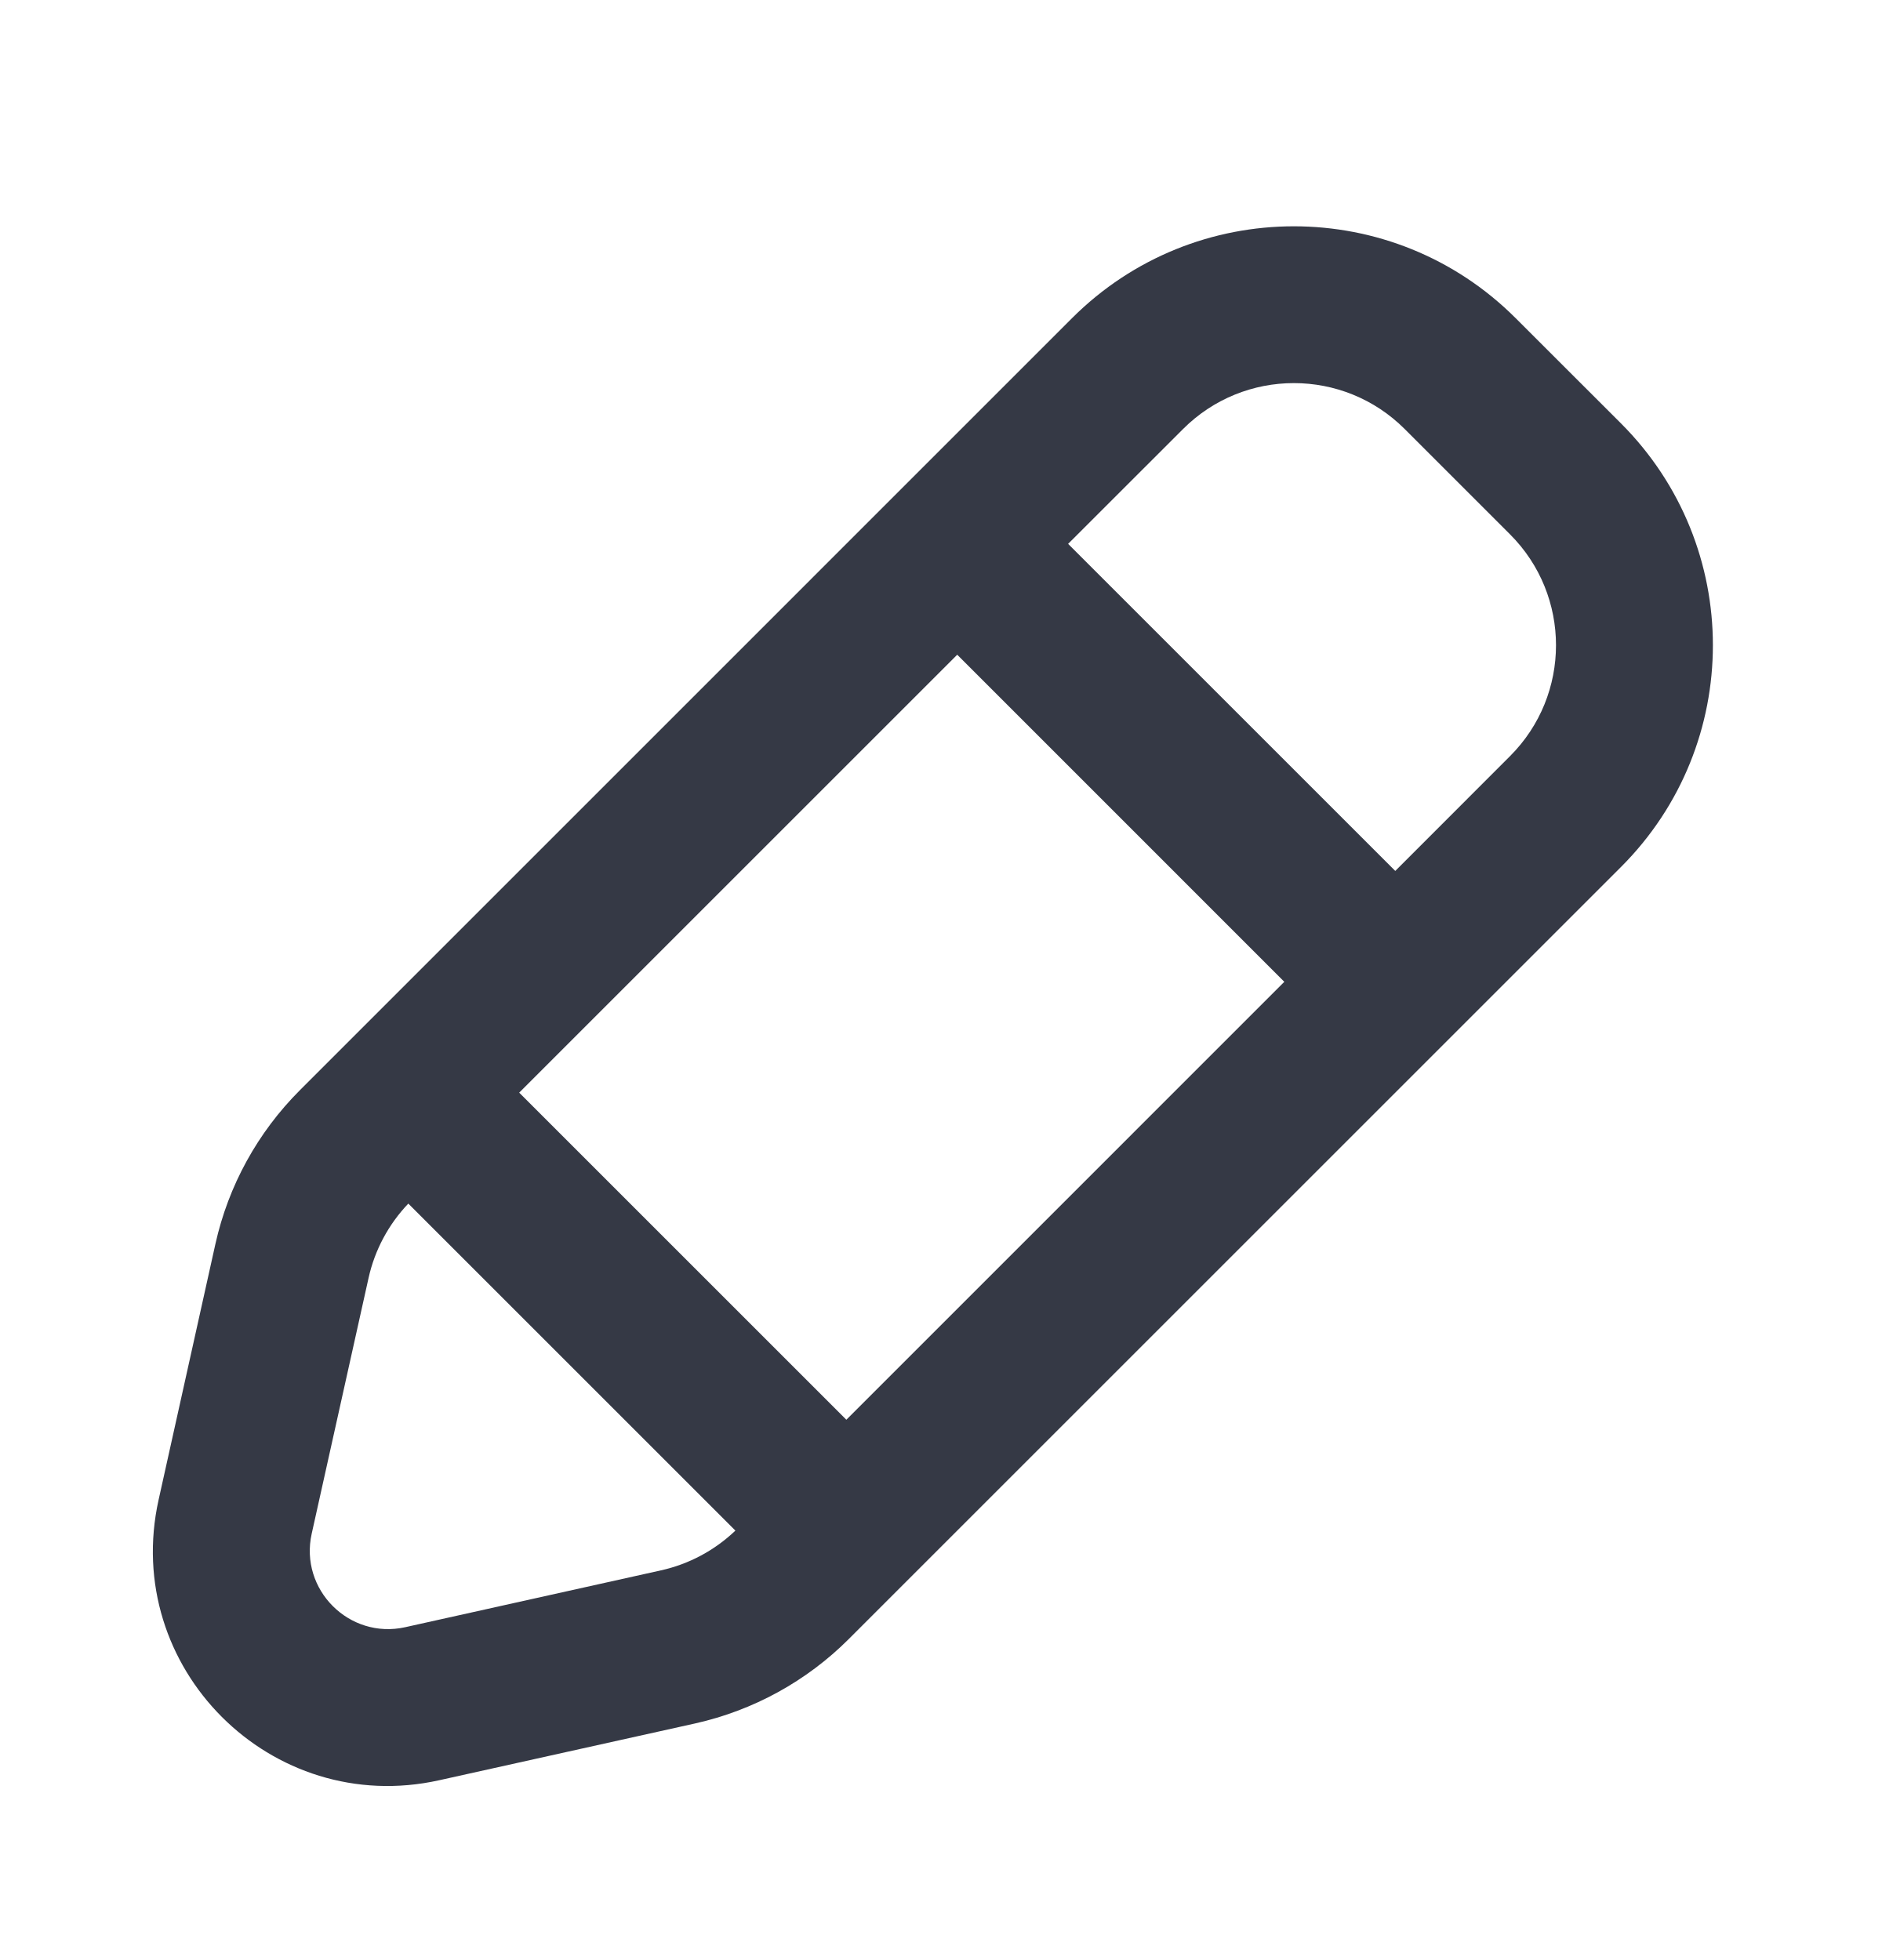
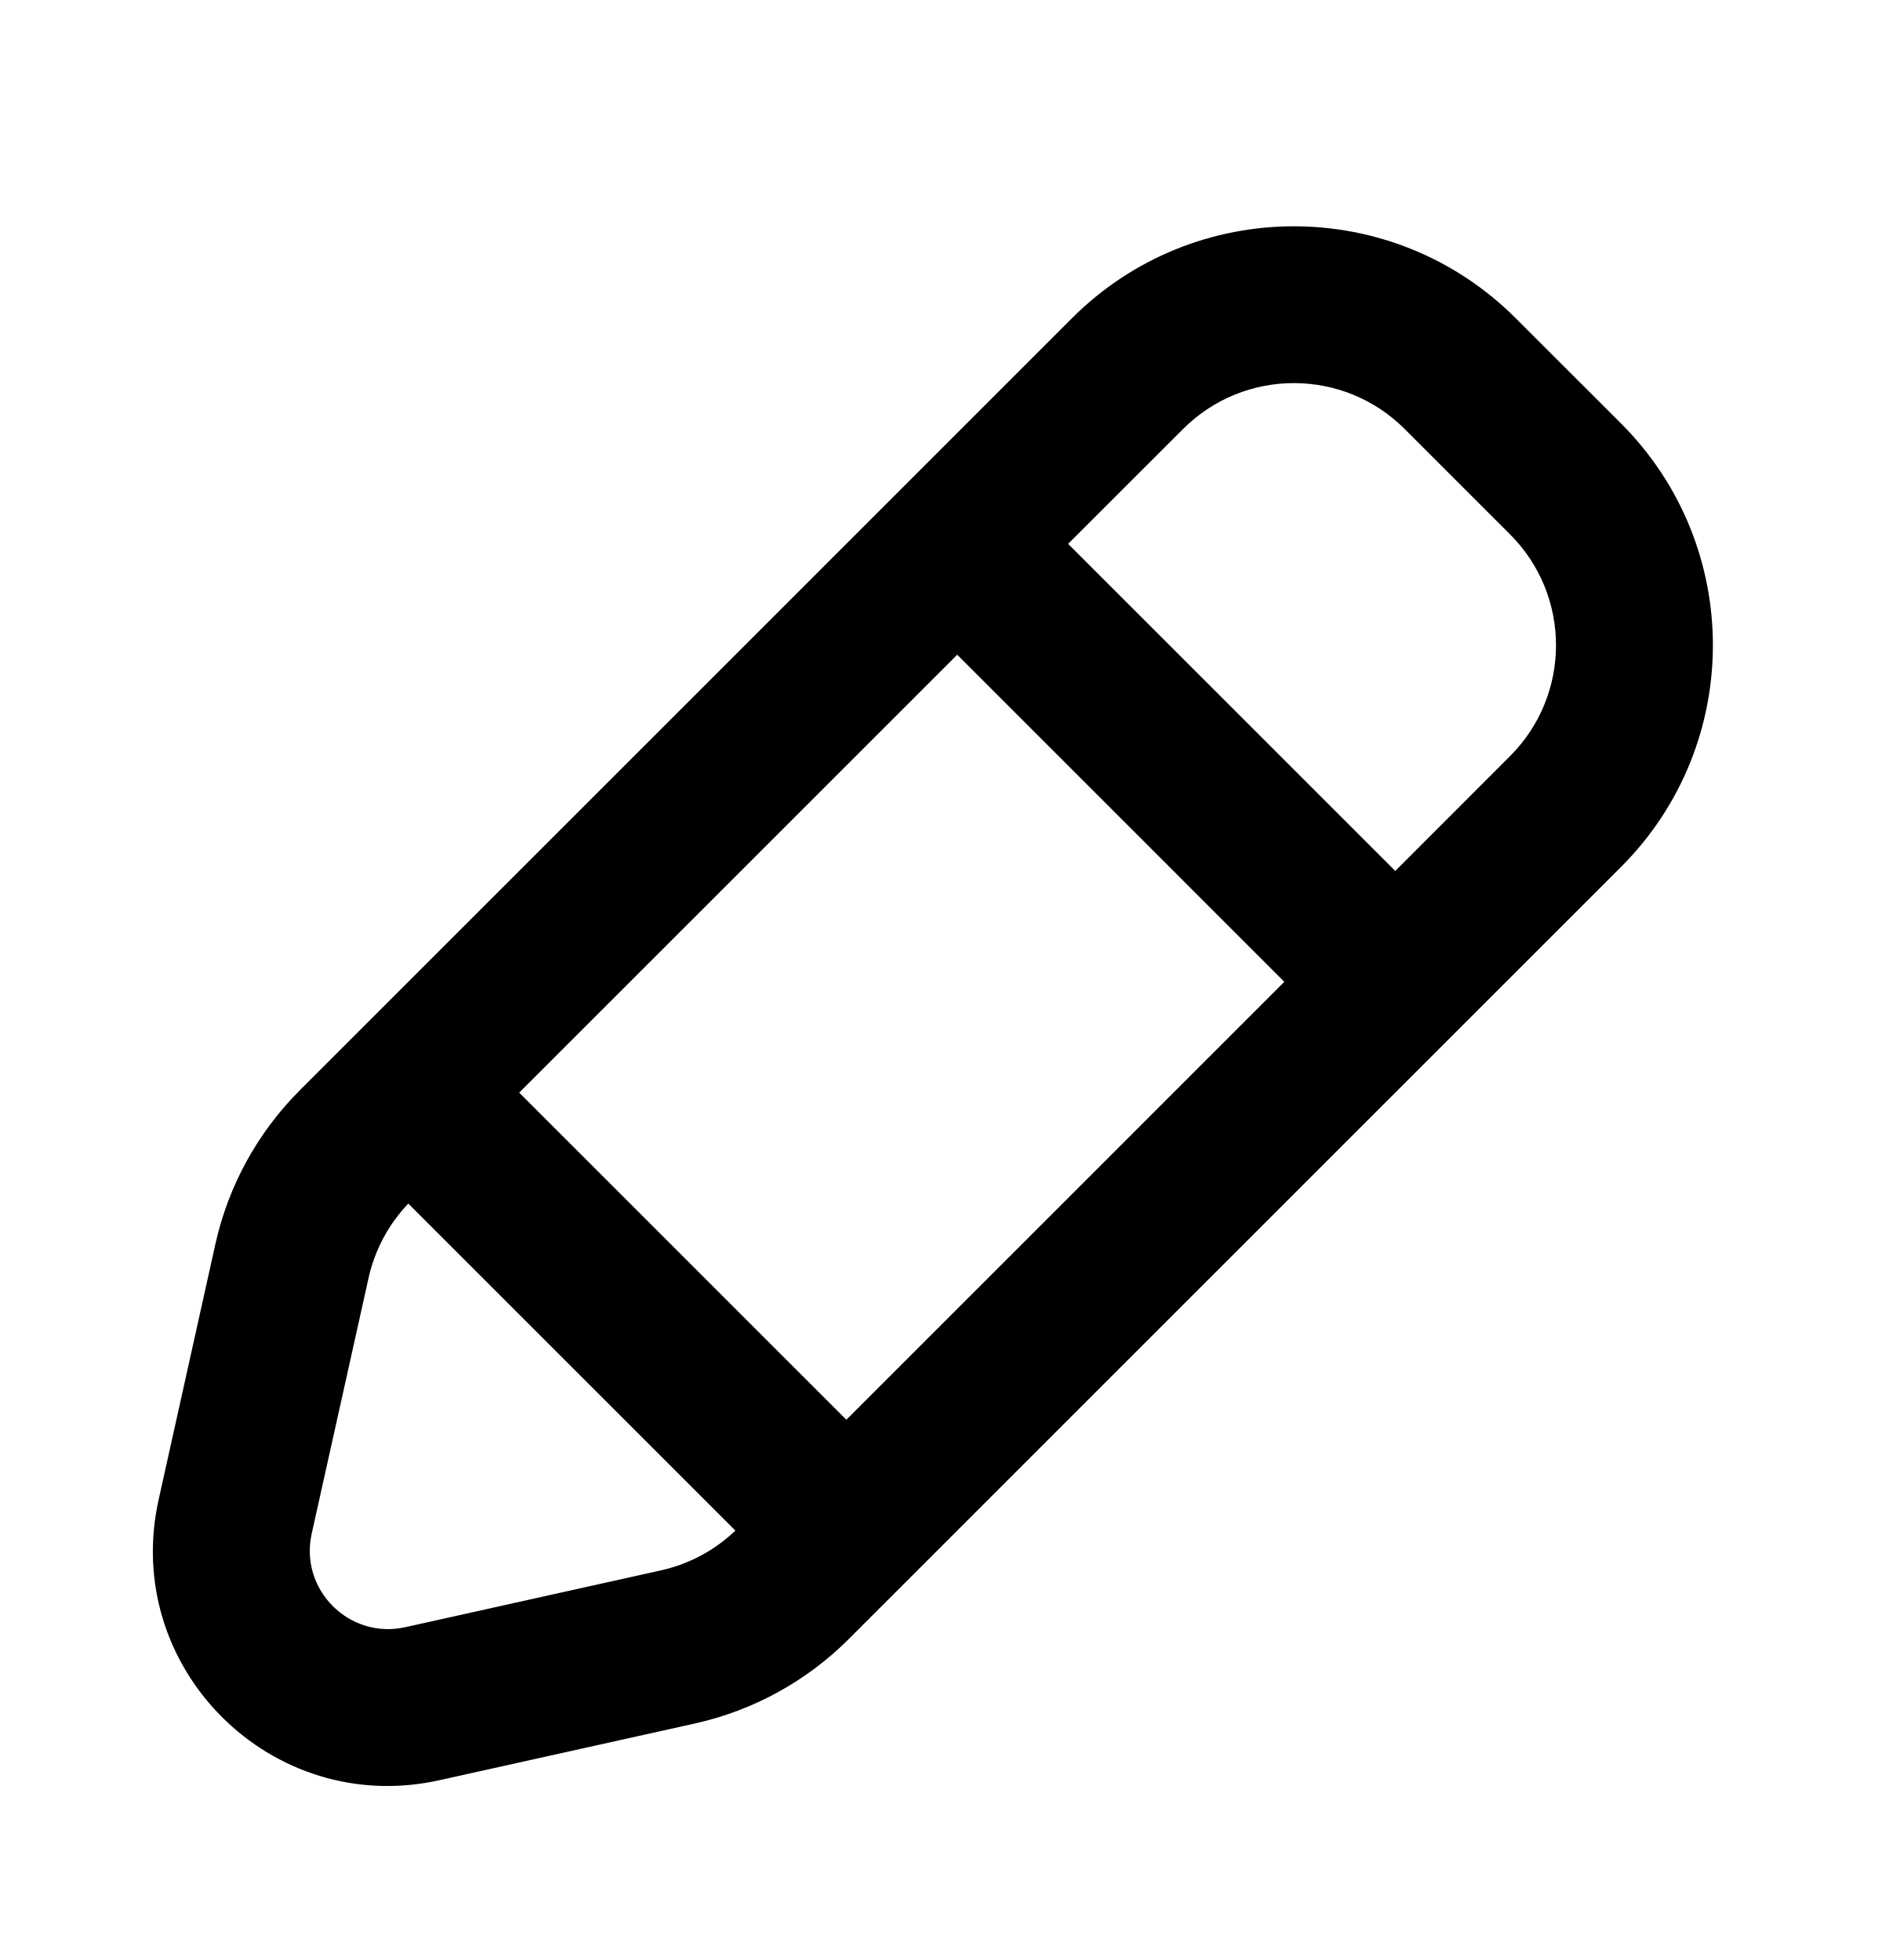
<svg xmlns="http://www.w3.org/2000/svg" width="24" height="25" viewBox="0 0 24 25" fill="none">
-   <path fill-rule="evenodd" clip-rule="evenodd" d="M2.023 19.128L2.747 15.867C2.912 15.124 3.286 14.444 3.824 13.906L13.671 4.058C15.234 2.496 17.766 2.496 19.328 4.058L20.672 5.401C22.234 6.964 22.234 9.496 20.672 11.058L10.824 20.906C10.286 21.444 9.606 21.817 8.863 21.983L5.602 22.707C3.458 23.184 1.546 21.271 2.023 19.128ZM4.7 16.301L3.975 19.562C3.816 20.276 4.454 20.914 5.168 20.755L8.429 20.03C8.786 19.951 9.114 19.775 9.378 19.523L5.207 15.352C4.955 15.616 4.779 15.944 4.7 16.301ZM6.621 13.937L10.793 18.109L16.378 12.523L12.207 8.351L6.621 13.937ZM19.257 9.644L17.793 11.109L13.621 6.937L15.086 5.473C15.867 4.691 17.133 4.691 17.914 5.473L19.257 6.816C20.038 7.597 20.038 8.863 19.257 9.644Z" fill="#353945" />
+   <path fill-rule="evenodd" clip-rule="evenodd" d="M2.023 19.128L2.747 15.867C2.912 15.124 3.286 14.444 3.824 13.906L13.671 4.058C15.234 2.496 17.766 2.496 19.328 4.058L20.672 5.401C22.234 6.964 22.234 9.496 20.672 11.058L10.824 20.906C10.286 21.444 9.606 21.817 8.863 21.983L5.602 22.707C3.458 23.184 1.546 21.271 2.023 19.128ZM4.7 16.301L3.975 19.562C3.816 20.276 4.454 20.914 5.168 20.755L8.429 20.03C8.786 19.951 9.114 19.775 9.378 19.523L5.207 15.352C4.955 15.616 4.779 15.944 4.7 16.301ZM6.621 13.937L10.793 18.109L16.378 12.523L12.207 8.351L6.621 13.937ZM19.257 9.644L17.793 11.109L13.621 6.937L15.086 5.473C15.867 4.691 17.133 4.691 17.914 5.473L19.257 6.816C20.038 7.597 20.038 8.863 19.257 9.644Z" fill="currentColor" />
</svg>
